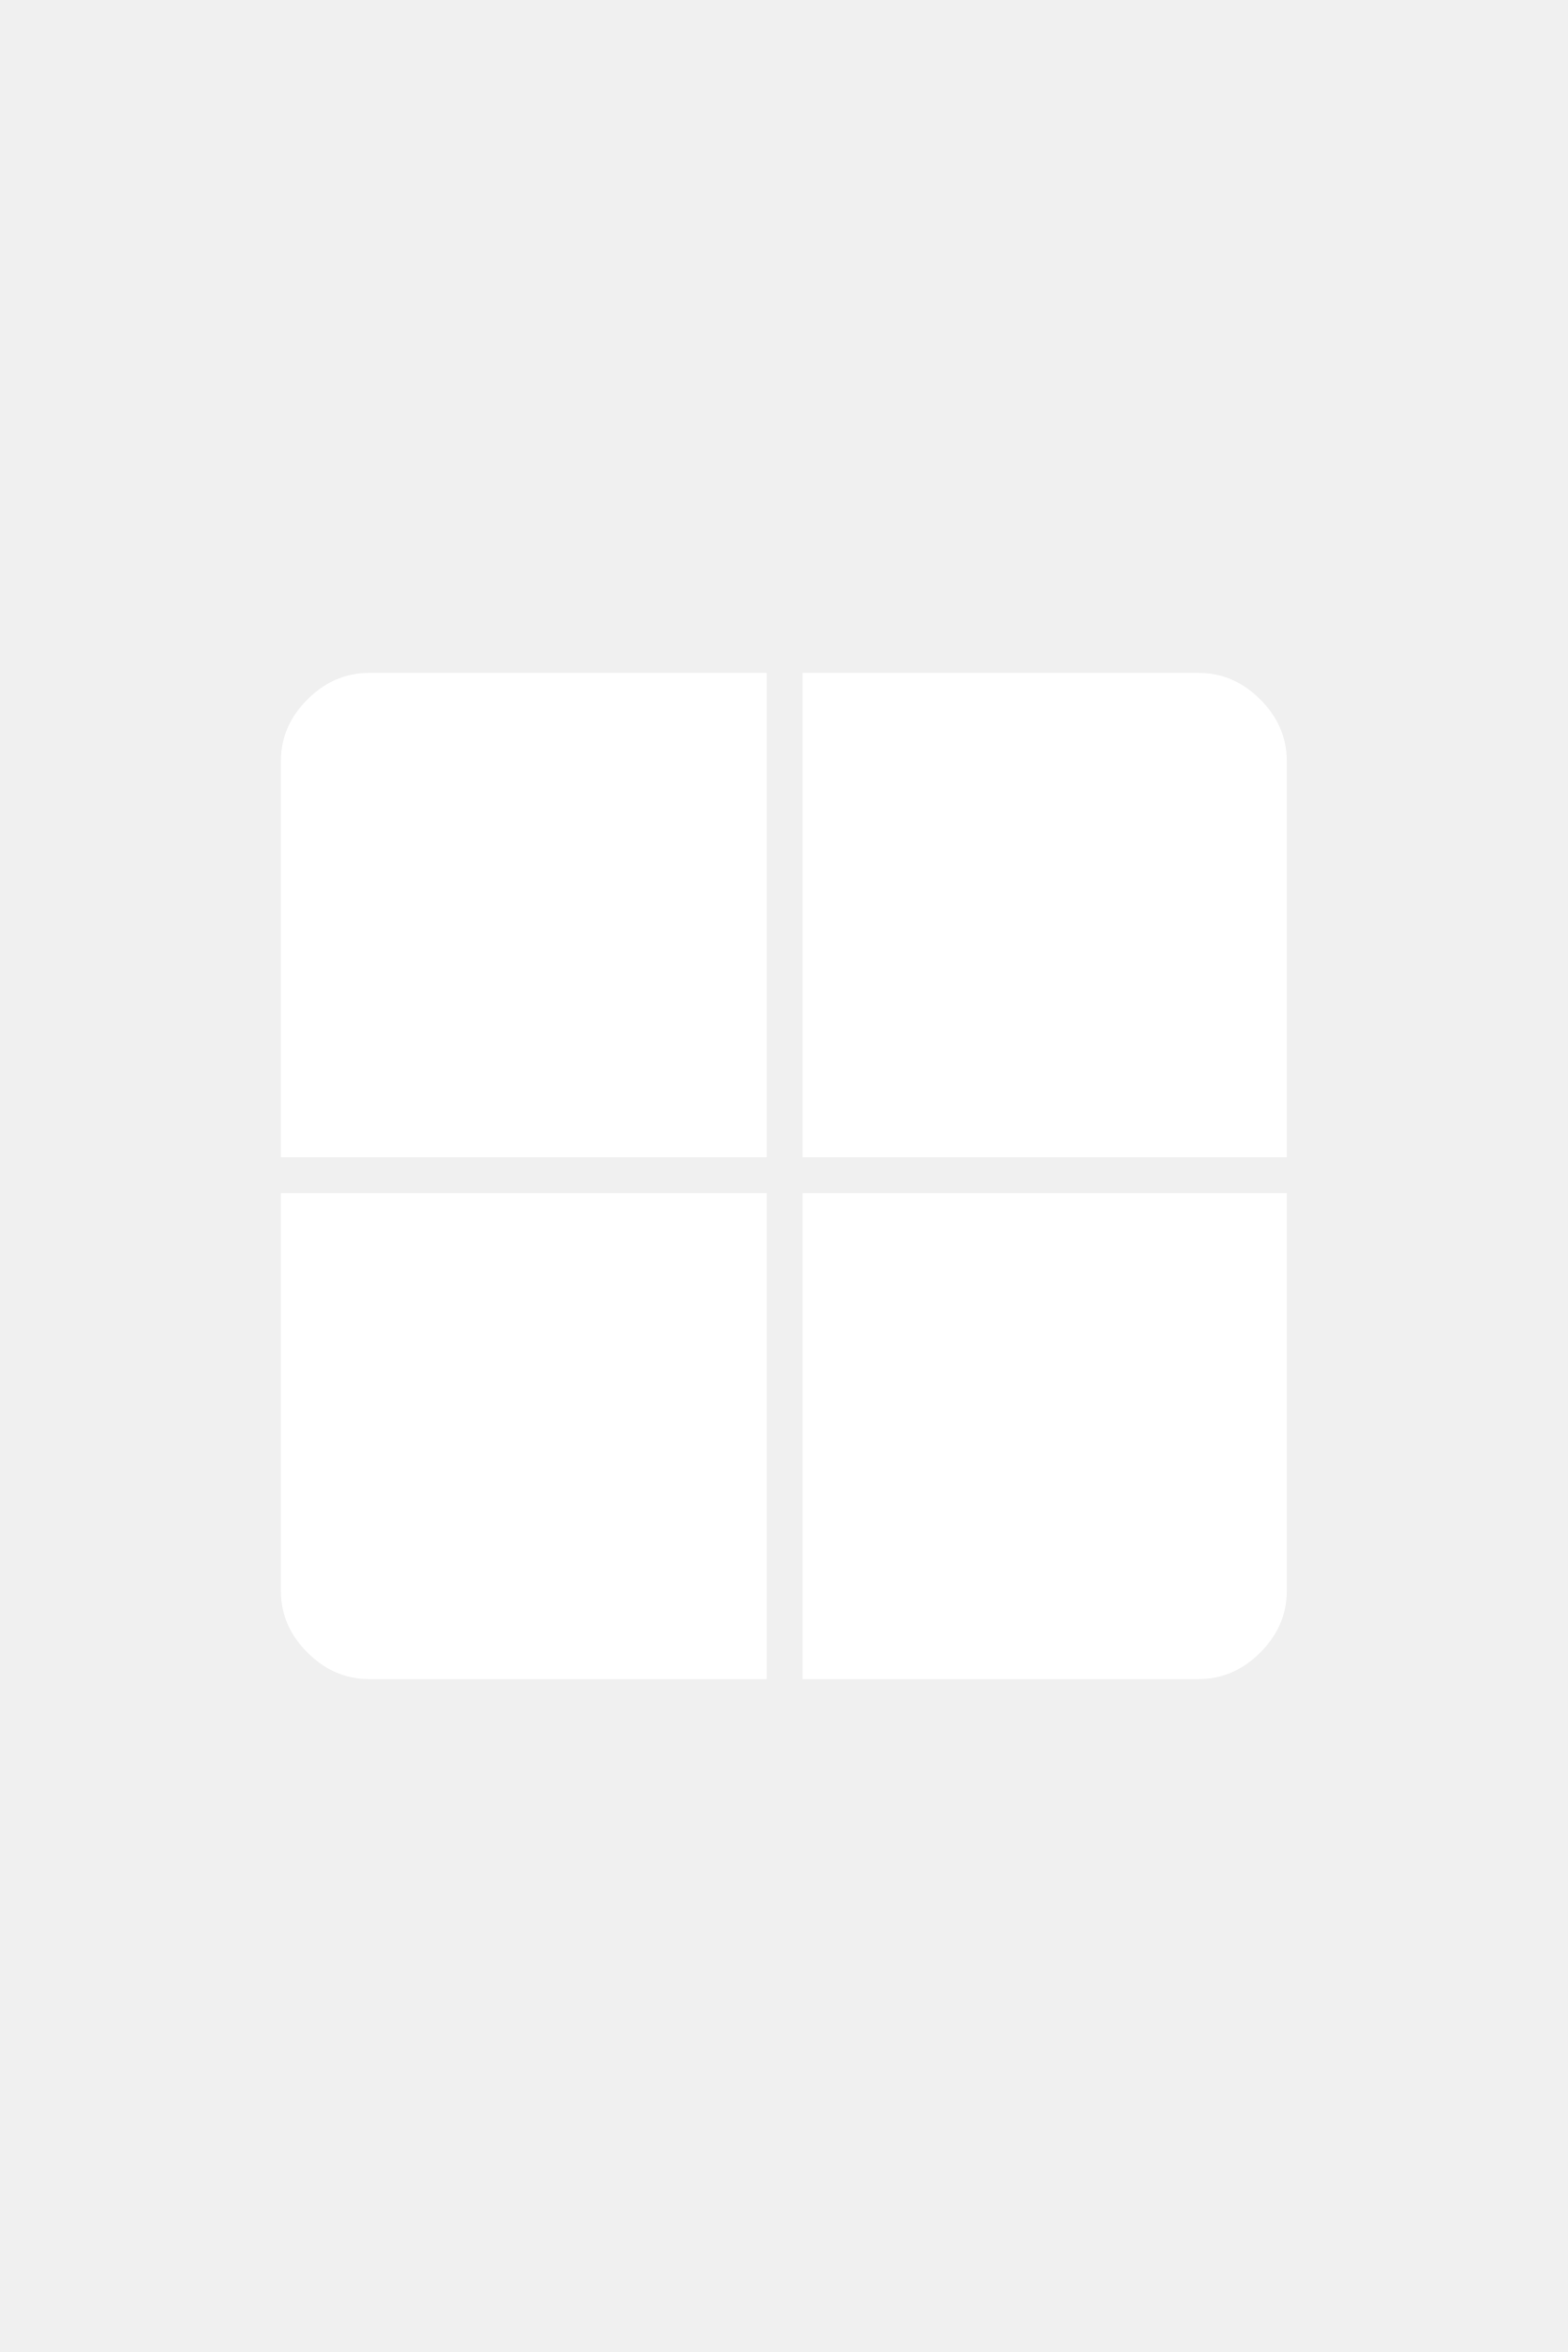
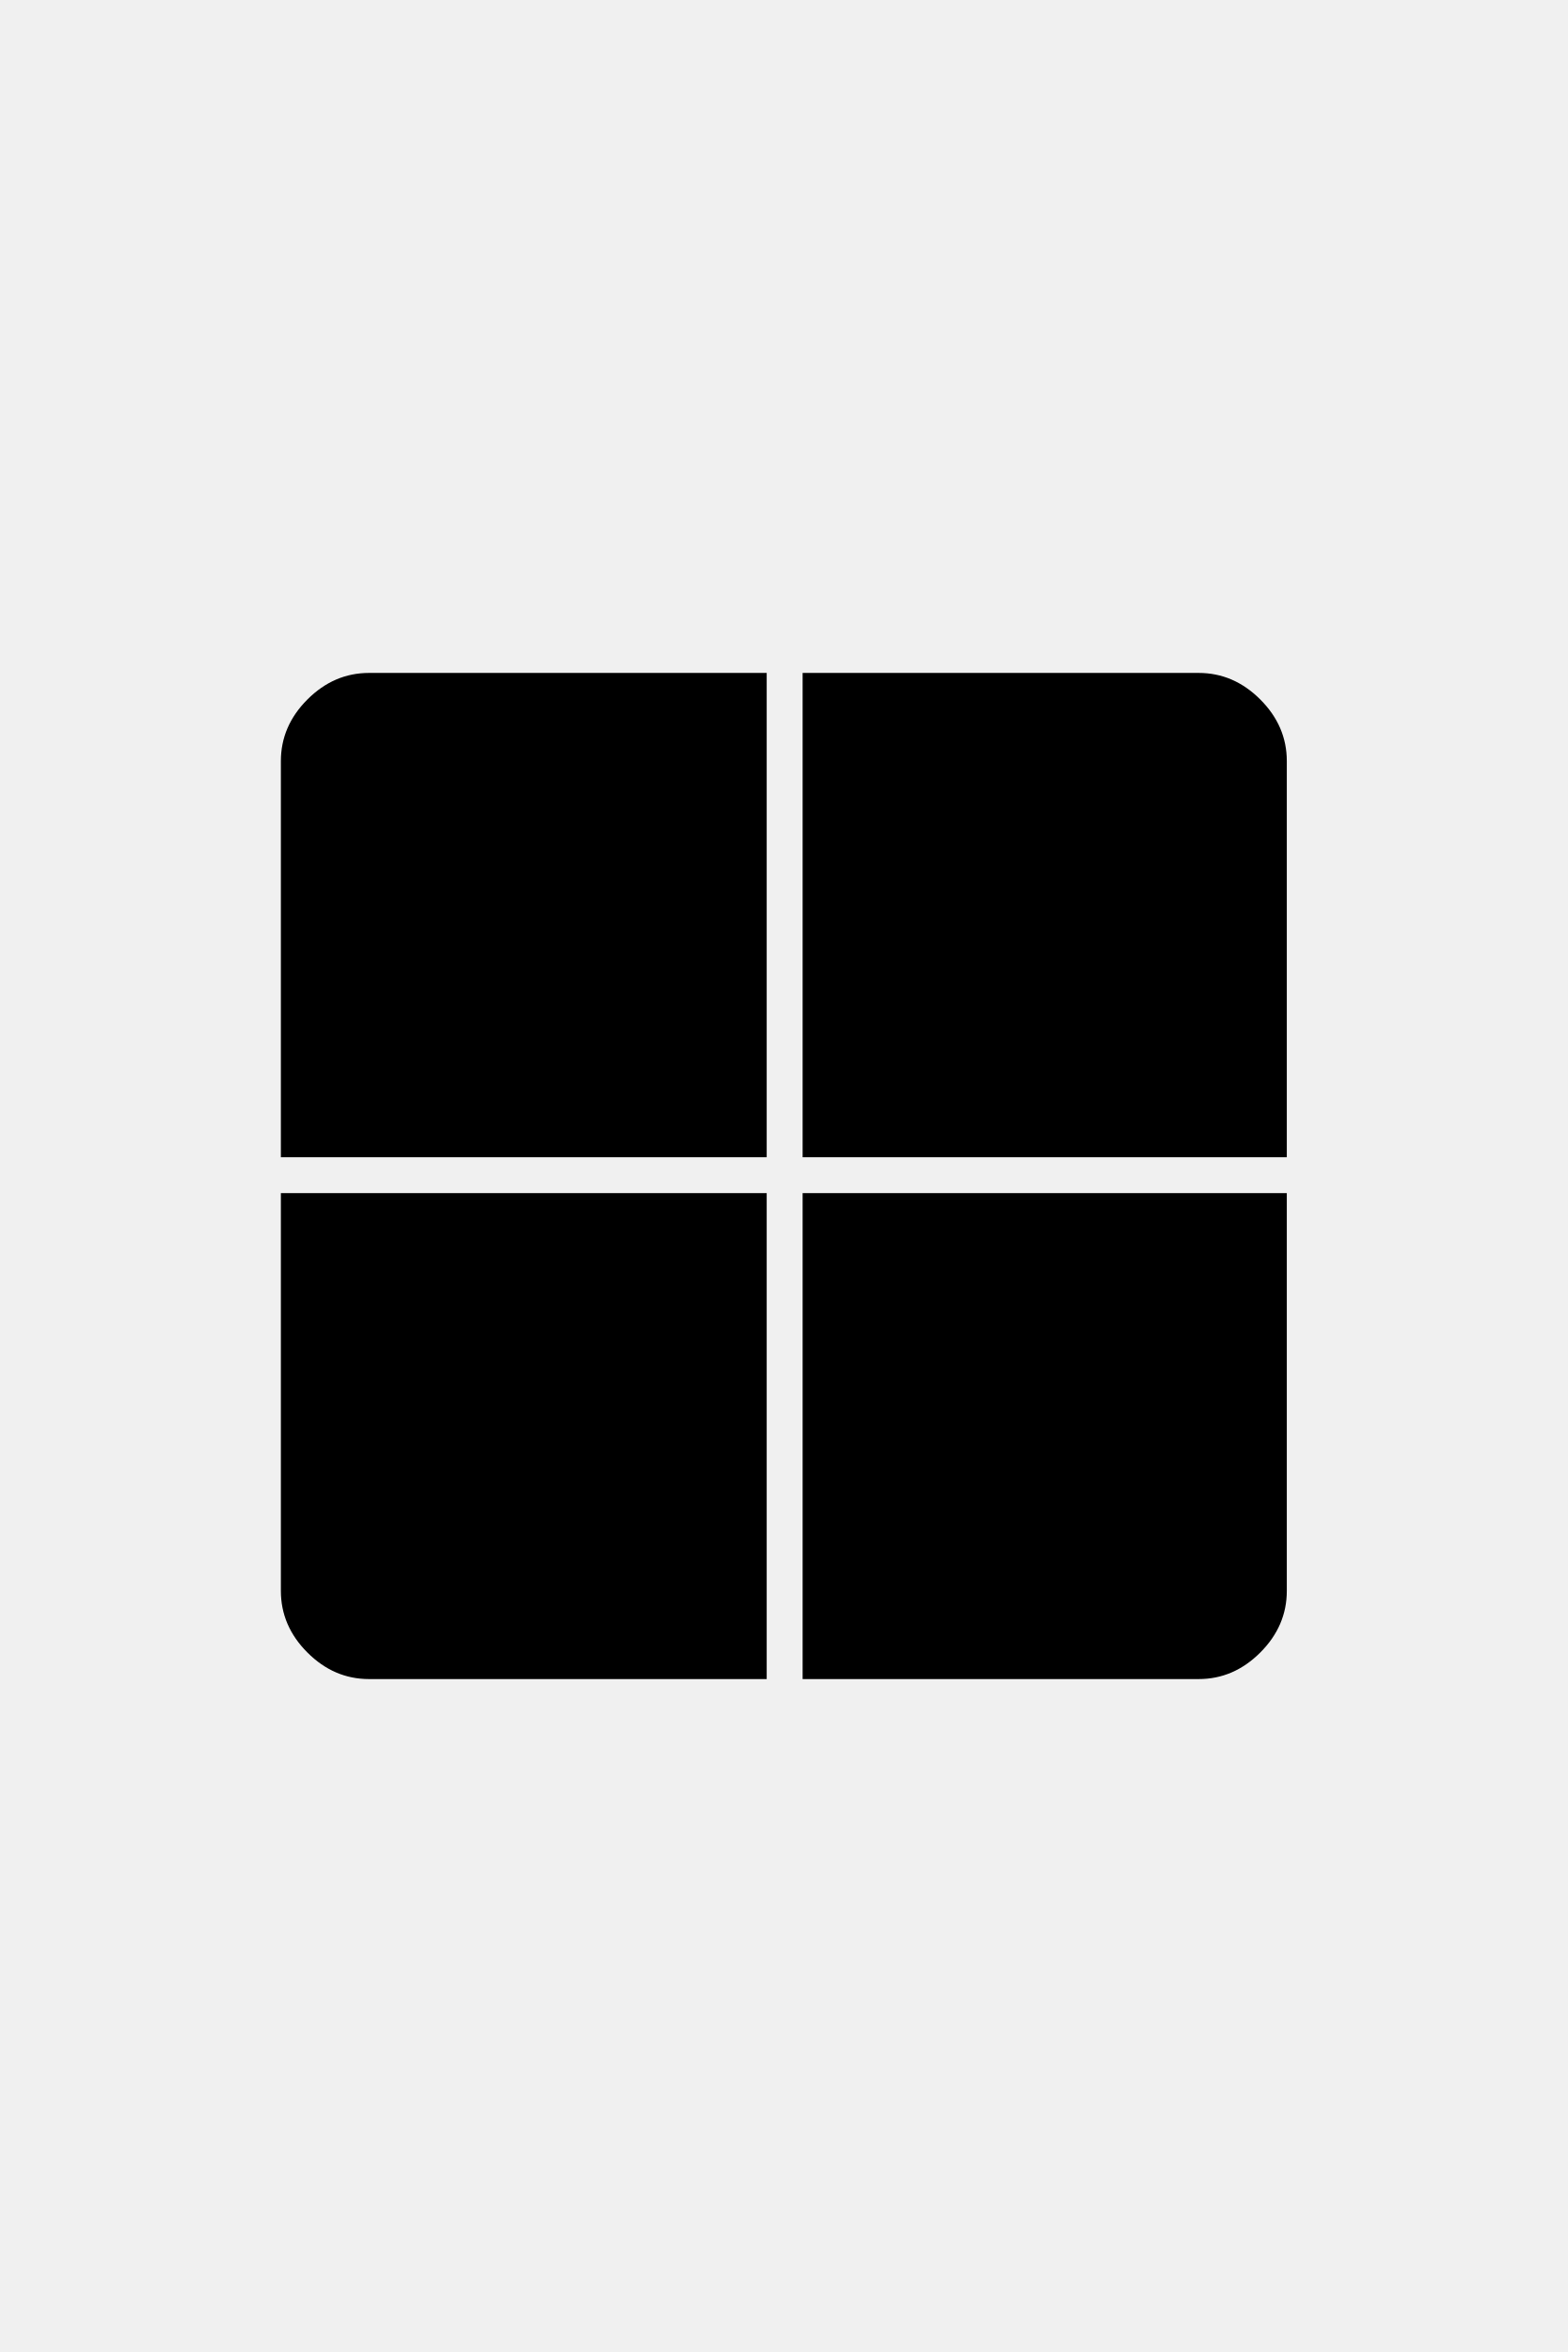
<svg xmlns="http://www.w3.org/2000/svg" height="48" viewBox="0 96 960 960" width="32">
-   <path fill="white" d="M491.5 586.5H788V830q0 21.5-16.25 37.75T734 884H491.5V586.5Zm0-22V268H734q21.5 0 37.75 16.25T788 322v242.5H491.5Zm-22 0H172V322q0-21.5 16.25-37.75T226 268h243.5v296.5Zm0 22V884H226q-21.5 0-37.75-16.25T172 830V586.5h297.5Z" />
+   <path d="M491.5 586.5H788V830q0 21.5-16.25 37.75T734 884H491.5V586.5Zm0-22V268H734q21.5 0 37.75 16.25T788 322v242.5H491.5Zm-22 0H172V322q0-21.5 16.25-37.75T226 268h243.5v296.5Zm0 22V884H226q-21.5 0-37.75-16.25T172 830V586.5h297.5Z" />
</svg>
